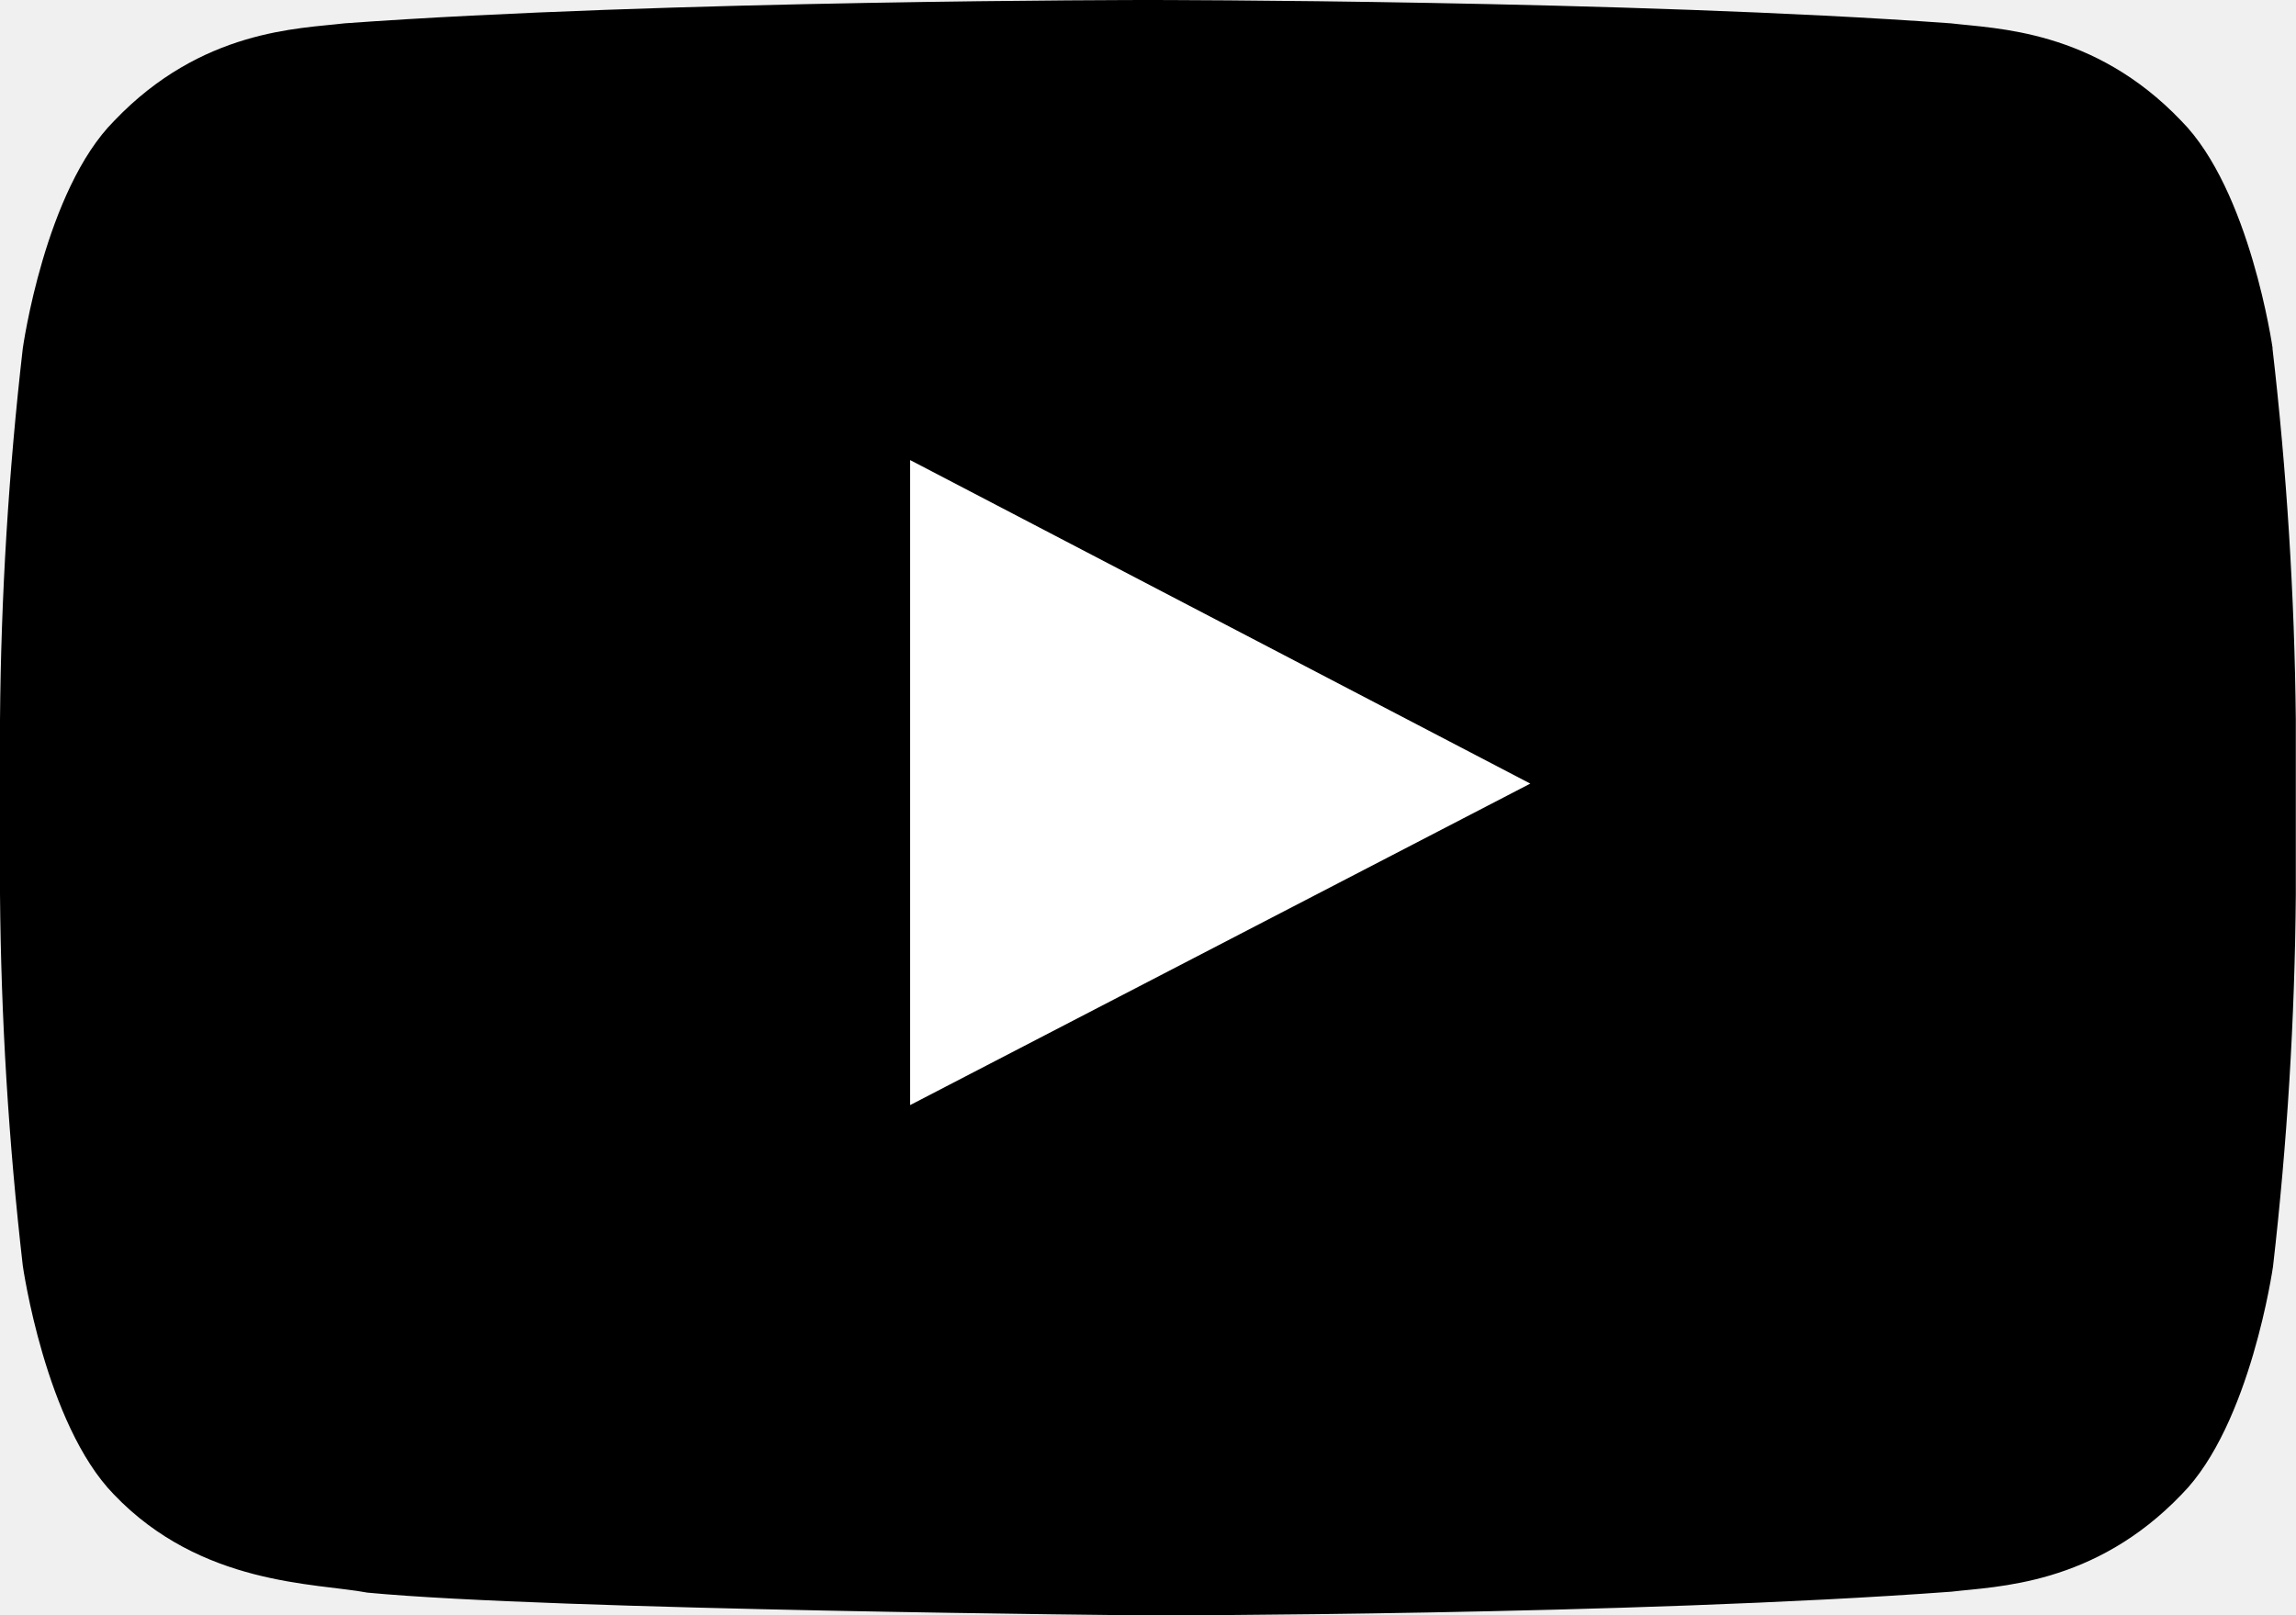
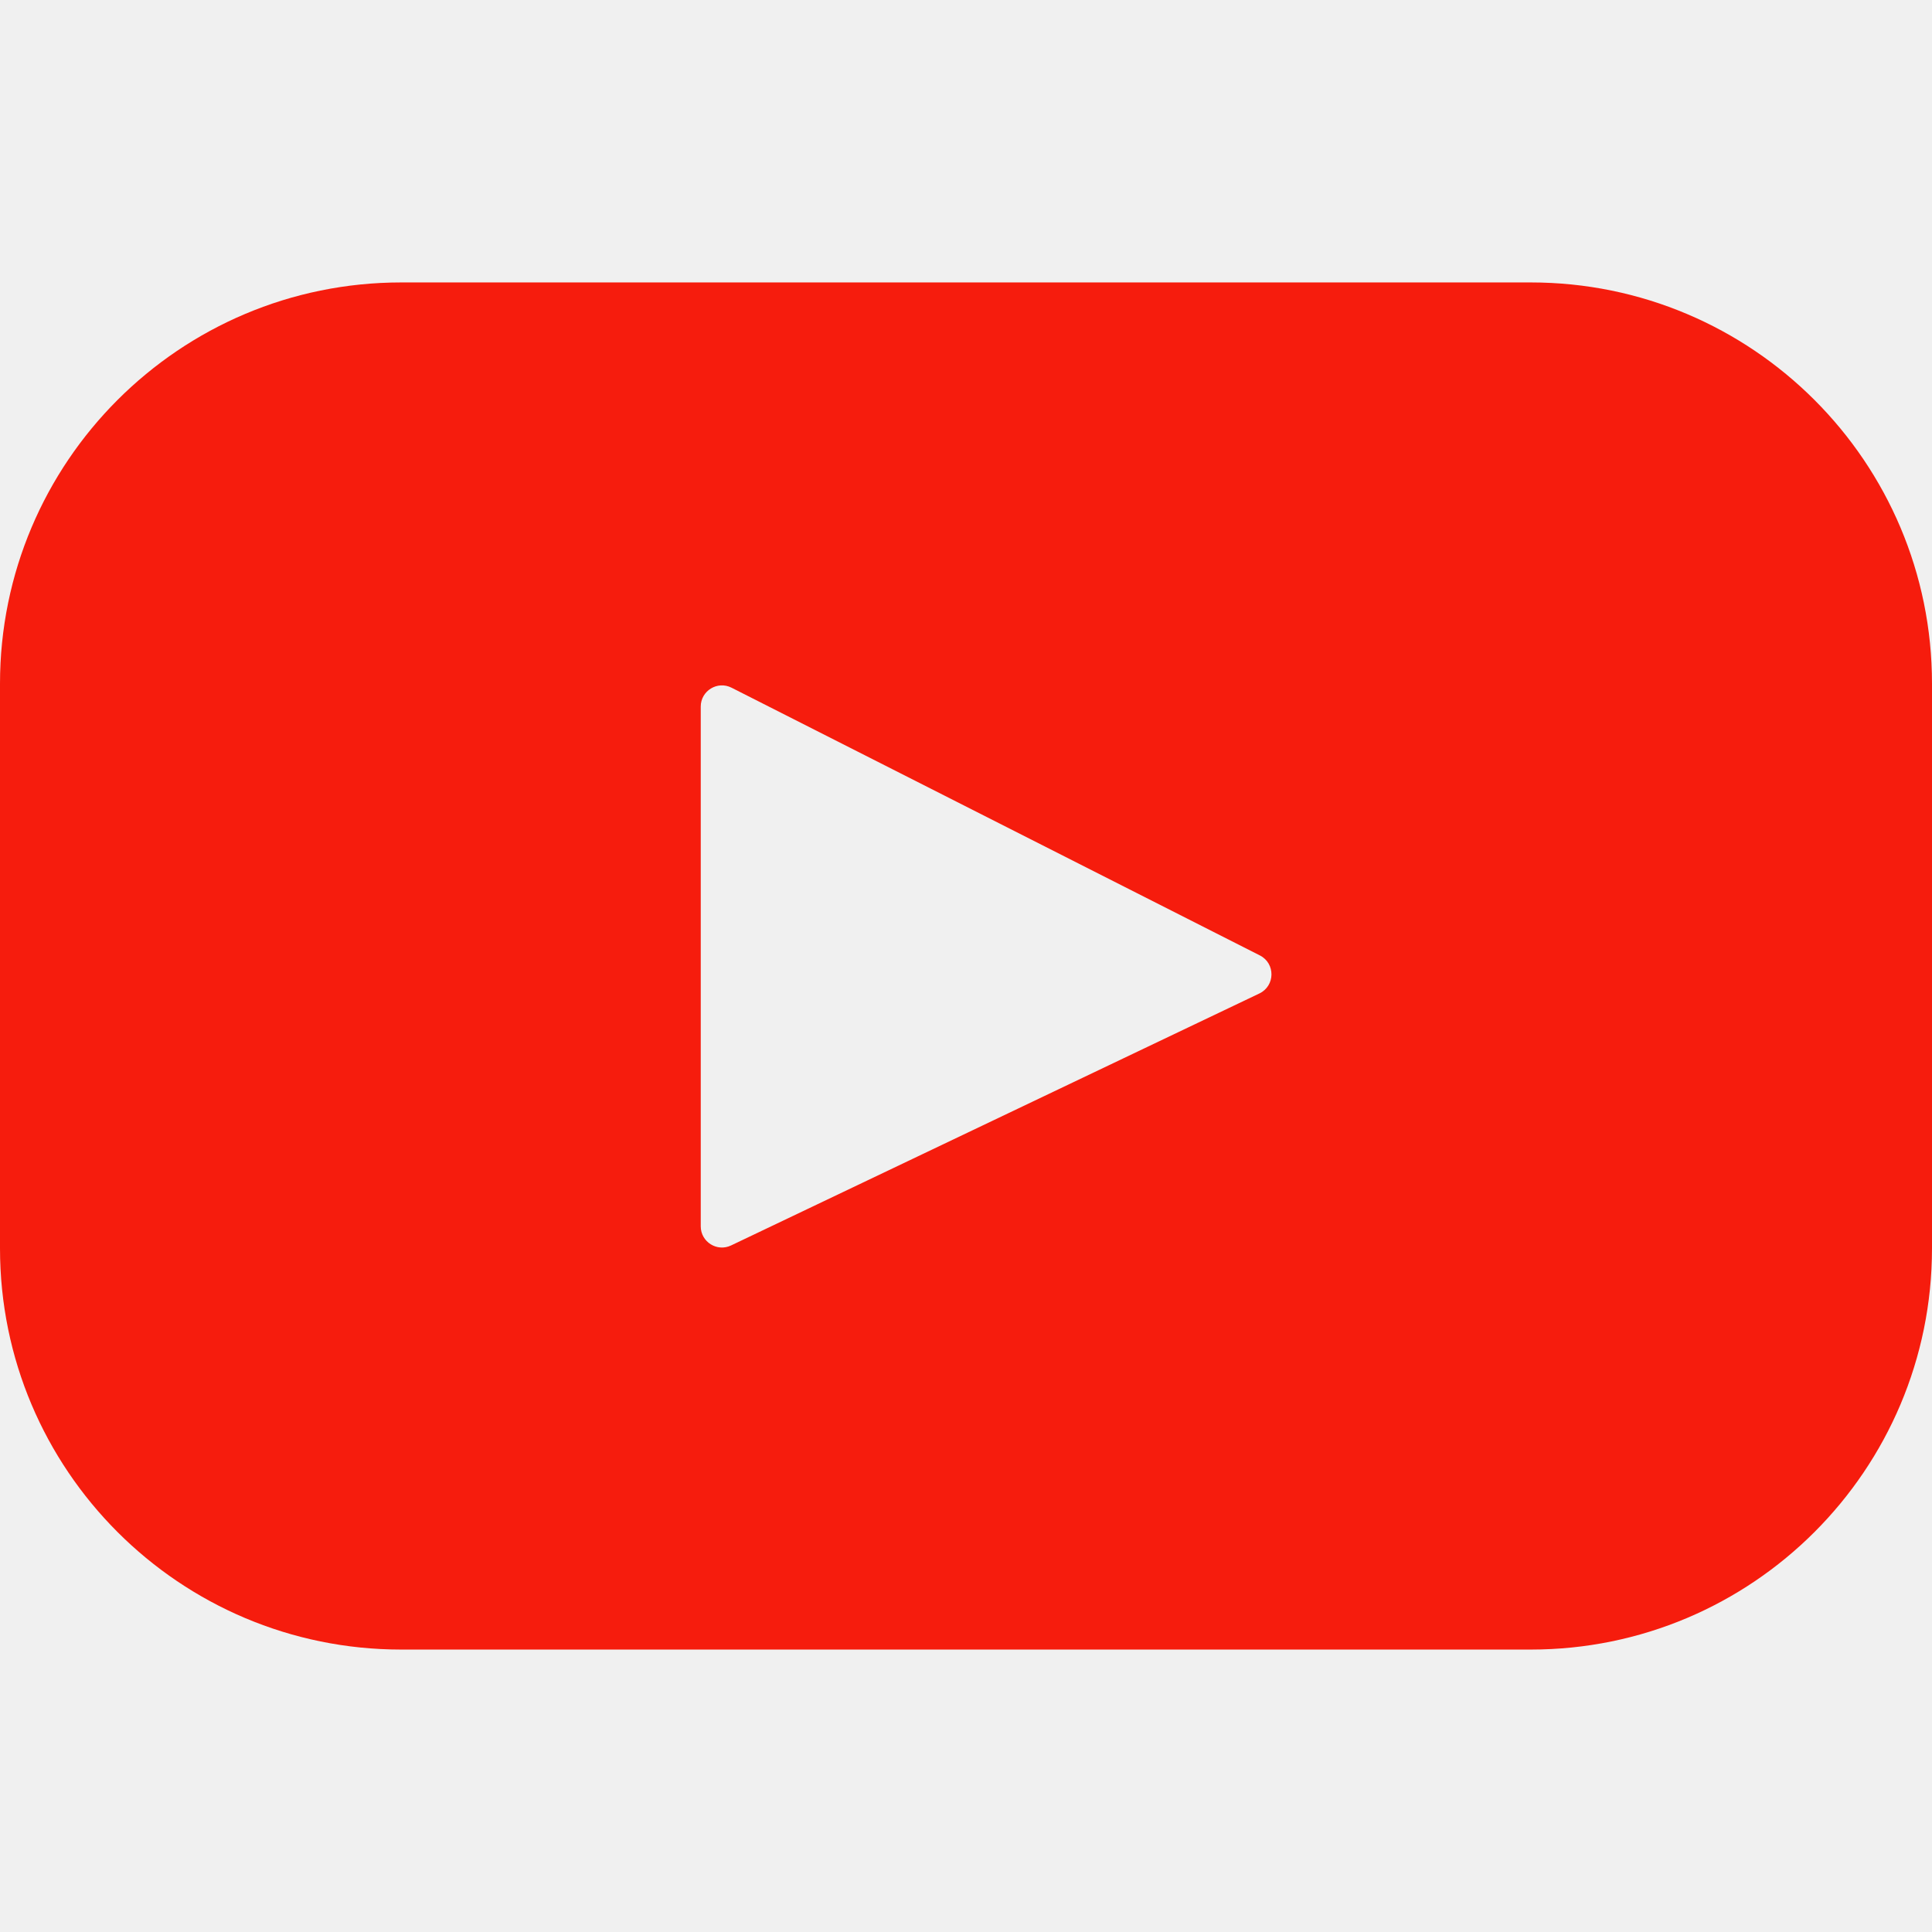
- <svg xmlns="http://www.w3.org/2000/svg" id="Layer_1" data-name="Layer 1" viewBox="0 0 122.88 86.43">
-   <defs>
-     <style>.cls-1,.cls-2{fill-rule:evenodd;}.cls-2{fill:#fff;}</style>
-   </defs>
-   <path class="cls-1" d="M121.63,18.65s-1.2-8.47-4.9-12.19c-4.67-4.89-9.91-4.92-12.31-5.21C87.24,0,61.43,0,61.43,0h0s-25.8,0-43,1.25c-2.4.29-7.63.31-12.31,5.21C2.4,10.18,1.22,18.65,1.22,18.65A187.15,187.15,0,0,0,0,38.55v9.31a187.65,187.65,0,0,0,1.22,19.9S2.42,76.23,6.09,80c4.68,4.9,10.82,4.74,13.57,5.26,9.83.94,41.78,1.22,41.78,1.22s25.83,0,43-1.27c2.41-.29,7.64-.32,12.32-5.21,3.69-3.72,4.89-12.2,4.89-12.2a187.15,187.15,0,0,0,1.22-19.9V38.54a189.26,189.26,0,0,0-1.25-19.9Z" />
-   <polygon class="cls-2" points="48.71 59.16 48.71 24.63 81.9 41.95 48.71 59.16 48.71 59.16" />
+ <svg xmlns="http://www.w3.org/2000/svg" version="1.1" id="Layer_1" x="0px" y="0px" viewBox="0 0 461.001 461.001" style="enable-background:new 0 0 461.001 461.001;" xml:space="preserve">
+   <g>
+     <path style="fill:#F61C0D;" d="M365.257,67.393H95.744C42.866,67.393,0,110.259,0,163.137v134.728   c0,52.878,42.866,95.744,95.744,95.744h269.513c52.878,0,95.744-42.866,95.744-95.744V163.137   C461.001,110.259,418.135,67.393,365.257,67.393z M300.506,237.056l-126.06,60.123c-3.359,1.602-7.239-0.847-7.239-4.568V168.607   c0-3.774,3.982-6.22,7.348-4.514l126.06,63.881C304.363,229.873,304.298,235.248,300.506,237.056z" />
+   </g>
+   <g>
+ </g>
+   <g>
+ </g>
+   <g>
+ </g>
+   <g>
+ </g>
+   <g>
+ </g>
+   <g>
+ </g>
+   <g>
+ </g>
+   <g>
+ </g>
+   <g>
+ </g>
+   <g>
+ </g>
+   <g>
+ </g>
+   <g>
+ </g>
+   <g>
+ </g>
+   <g>
+ </g>
+   <g>
+ </g>
</svg>
